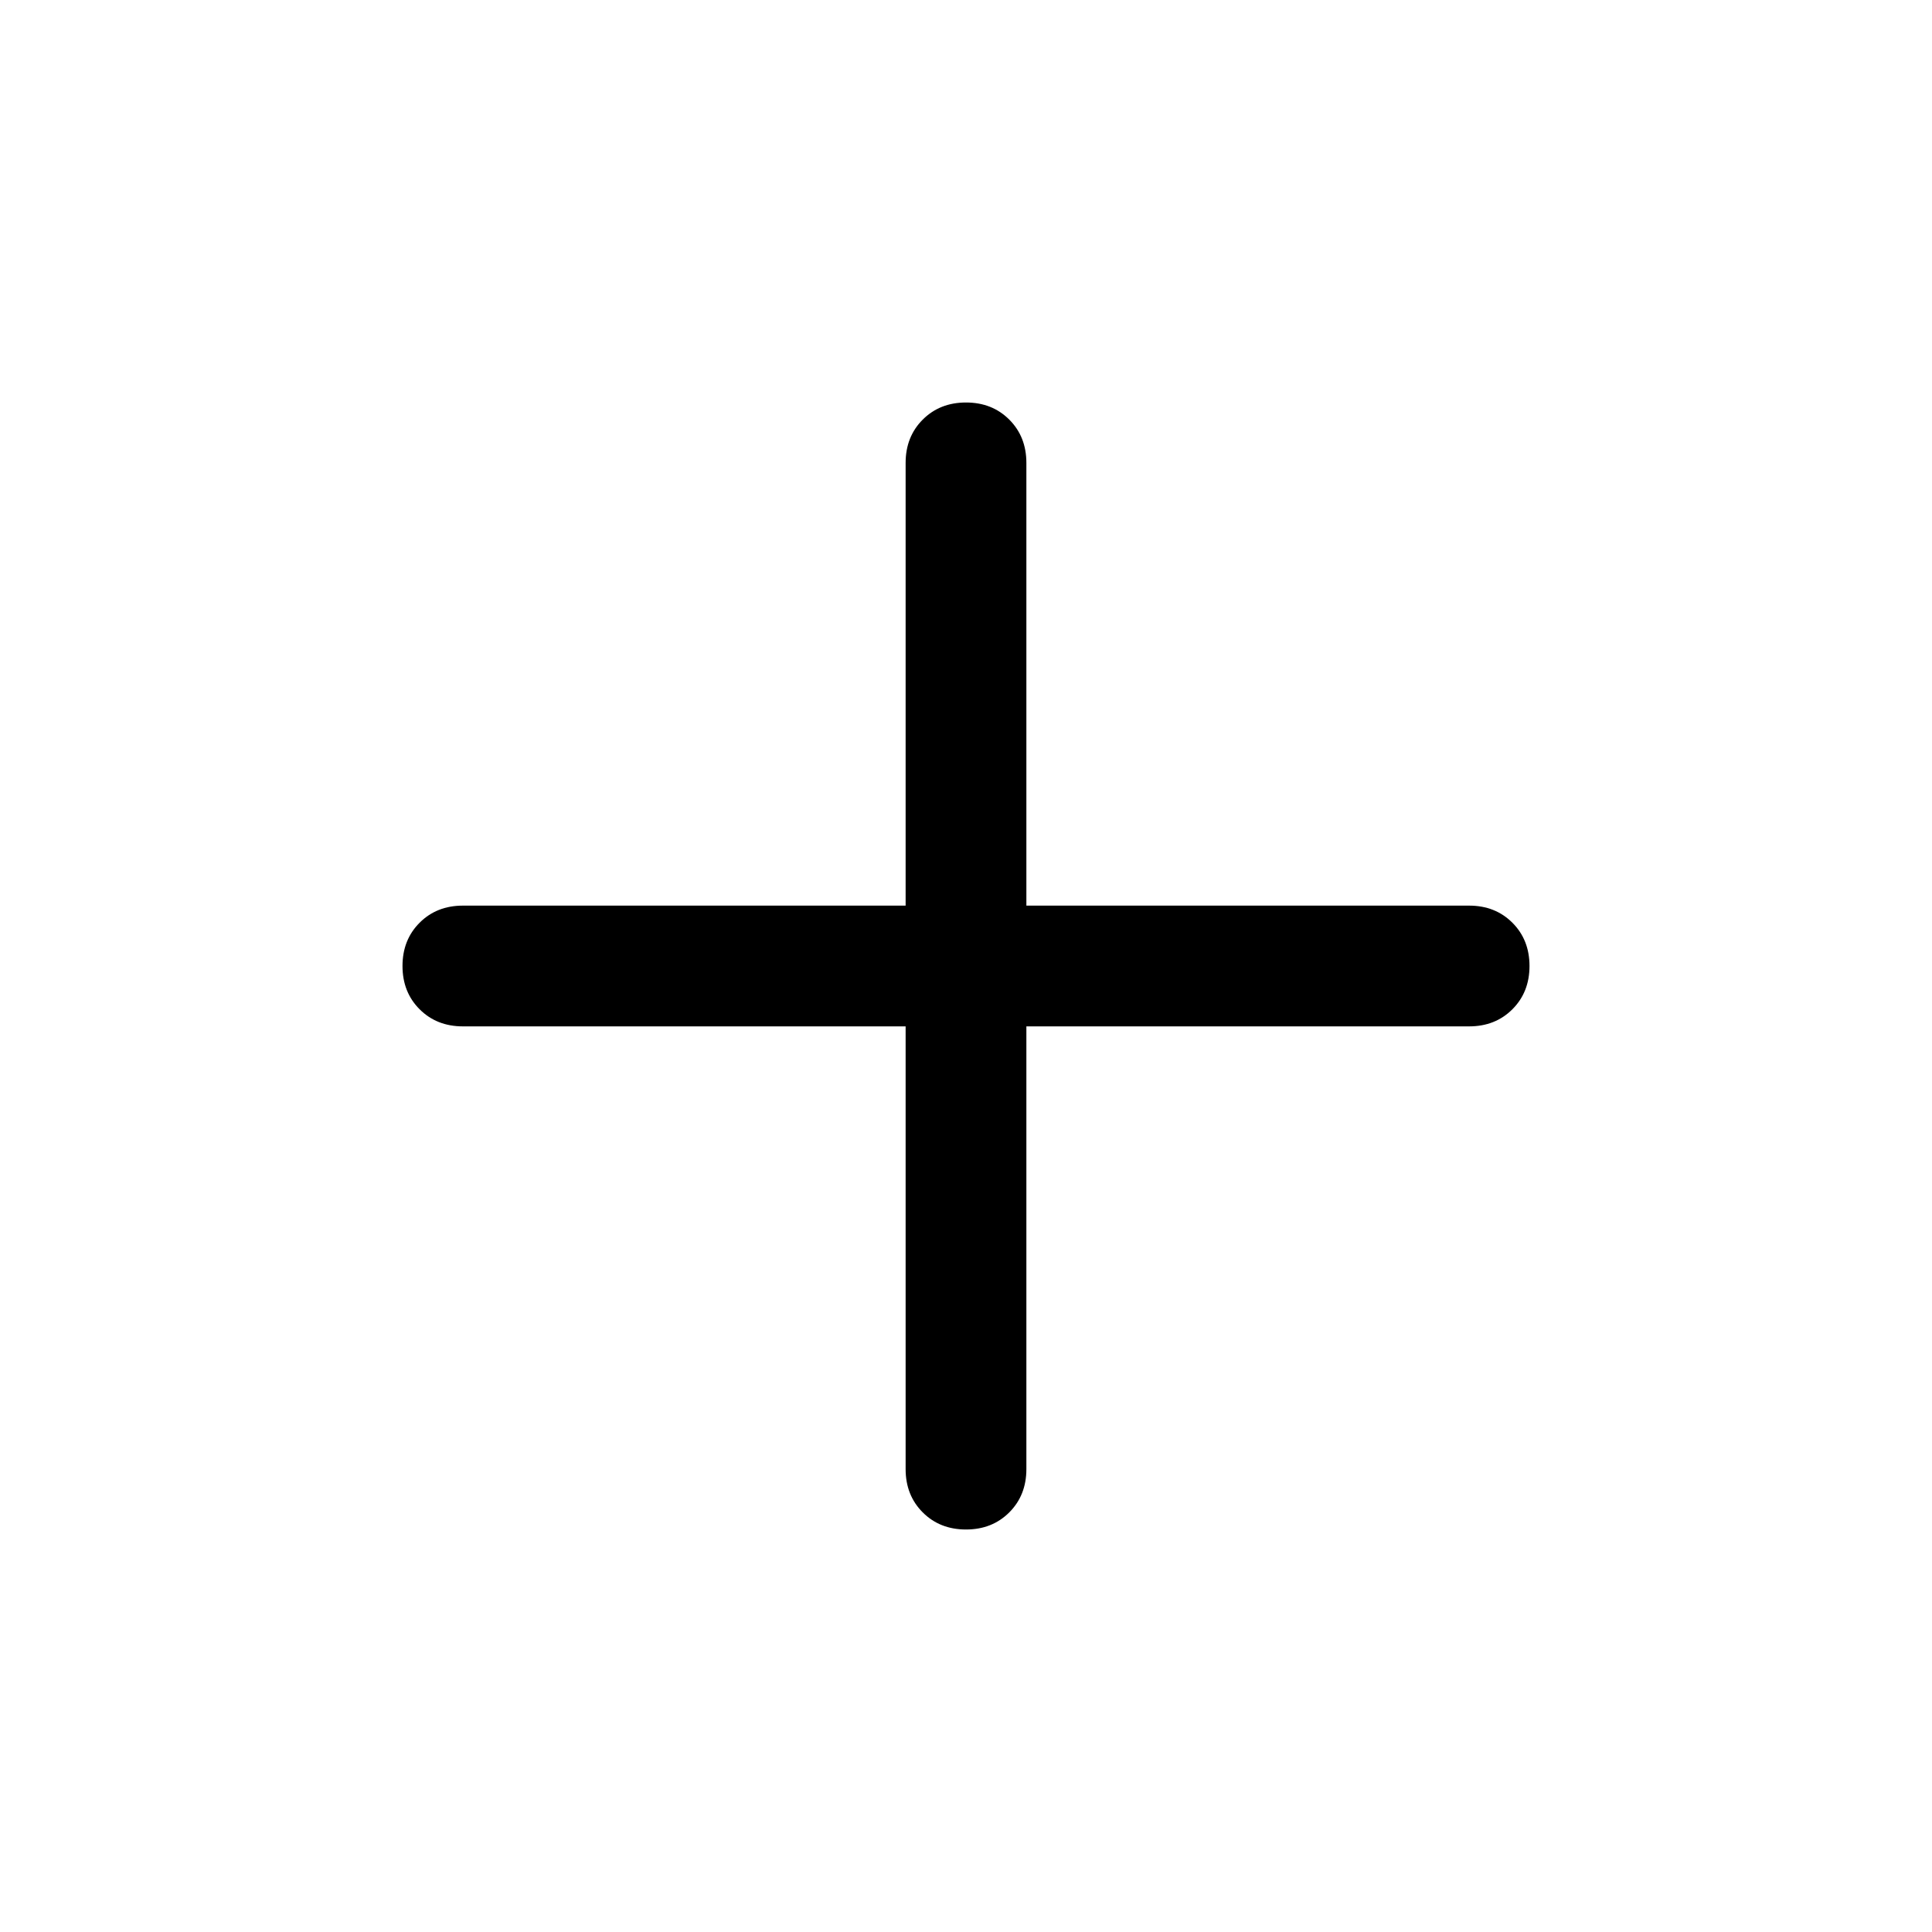
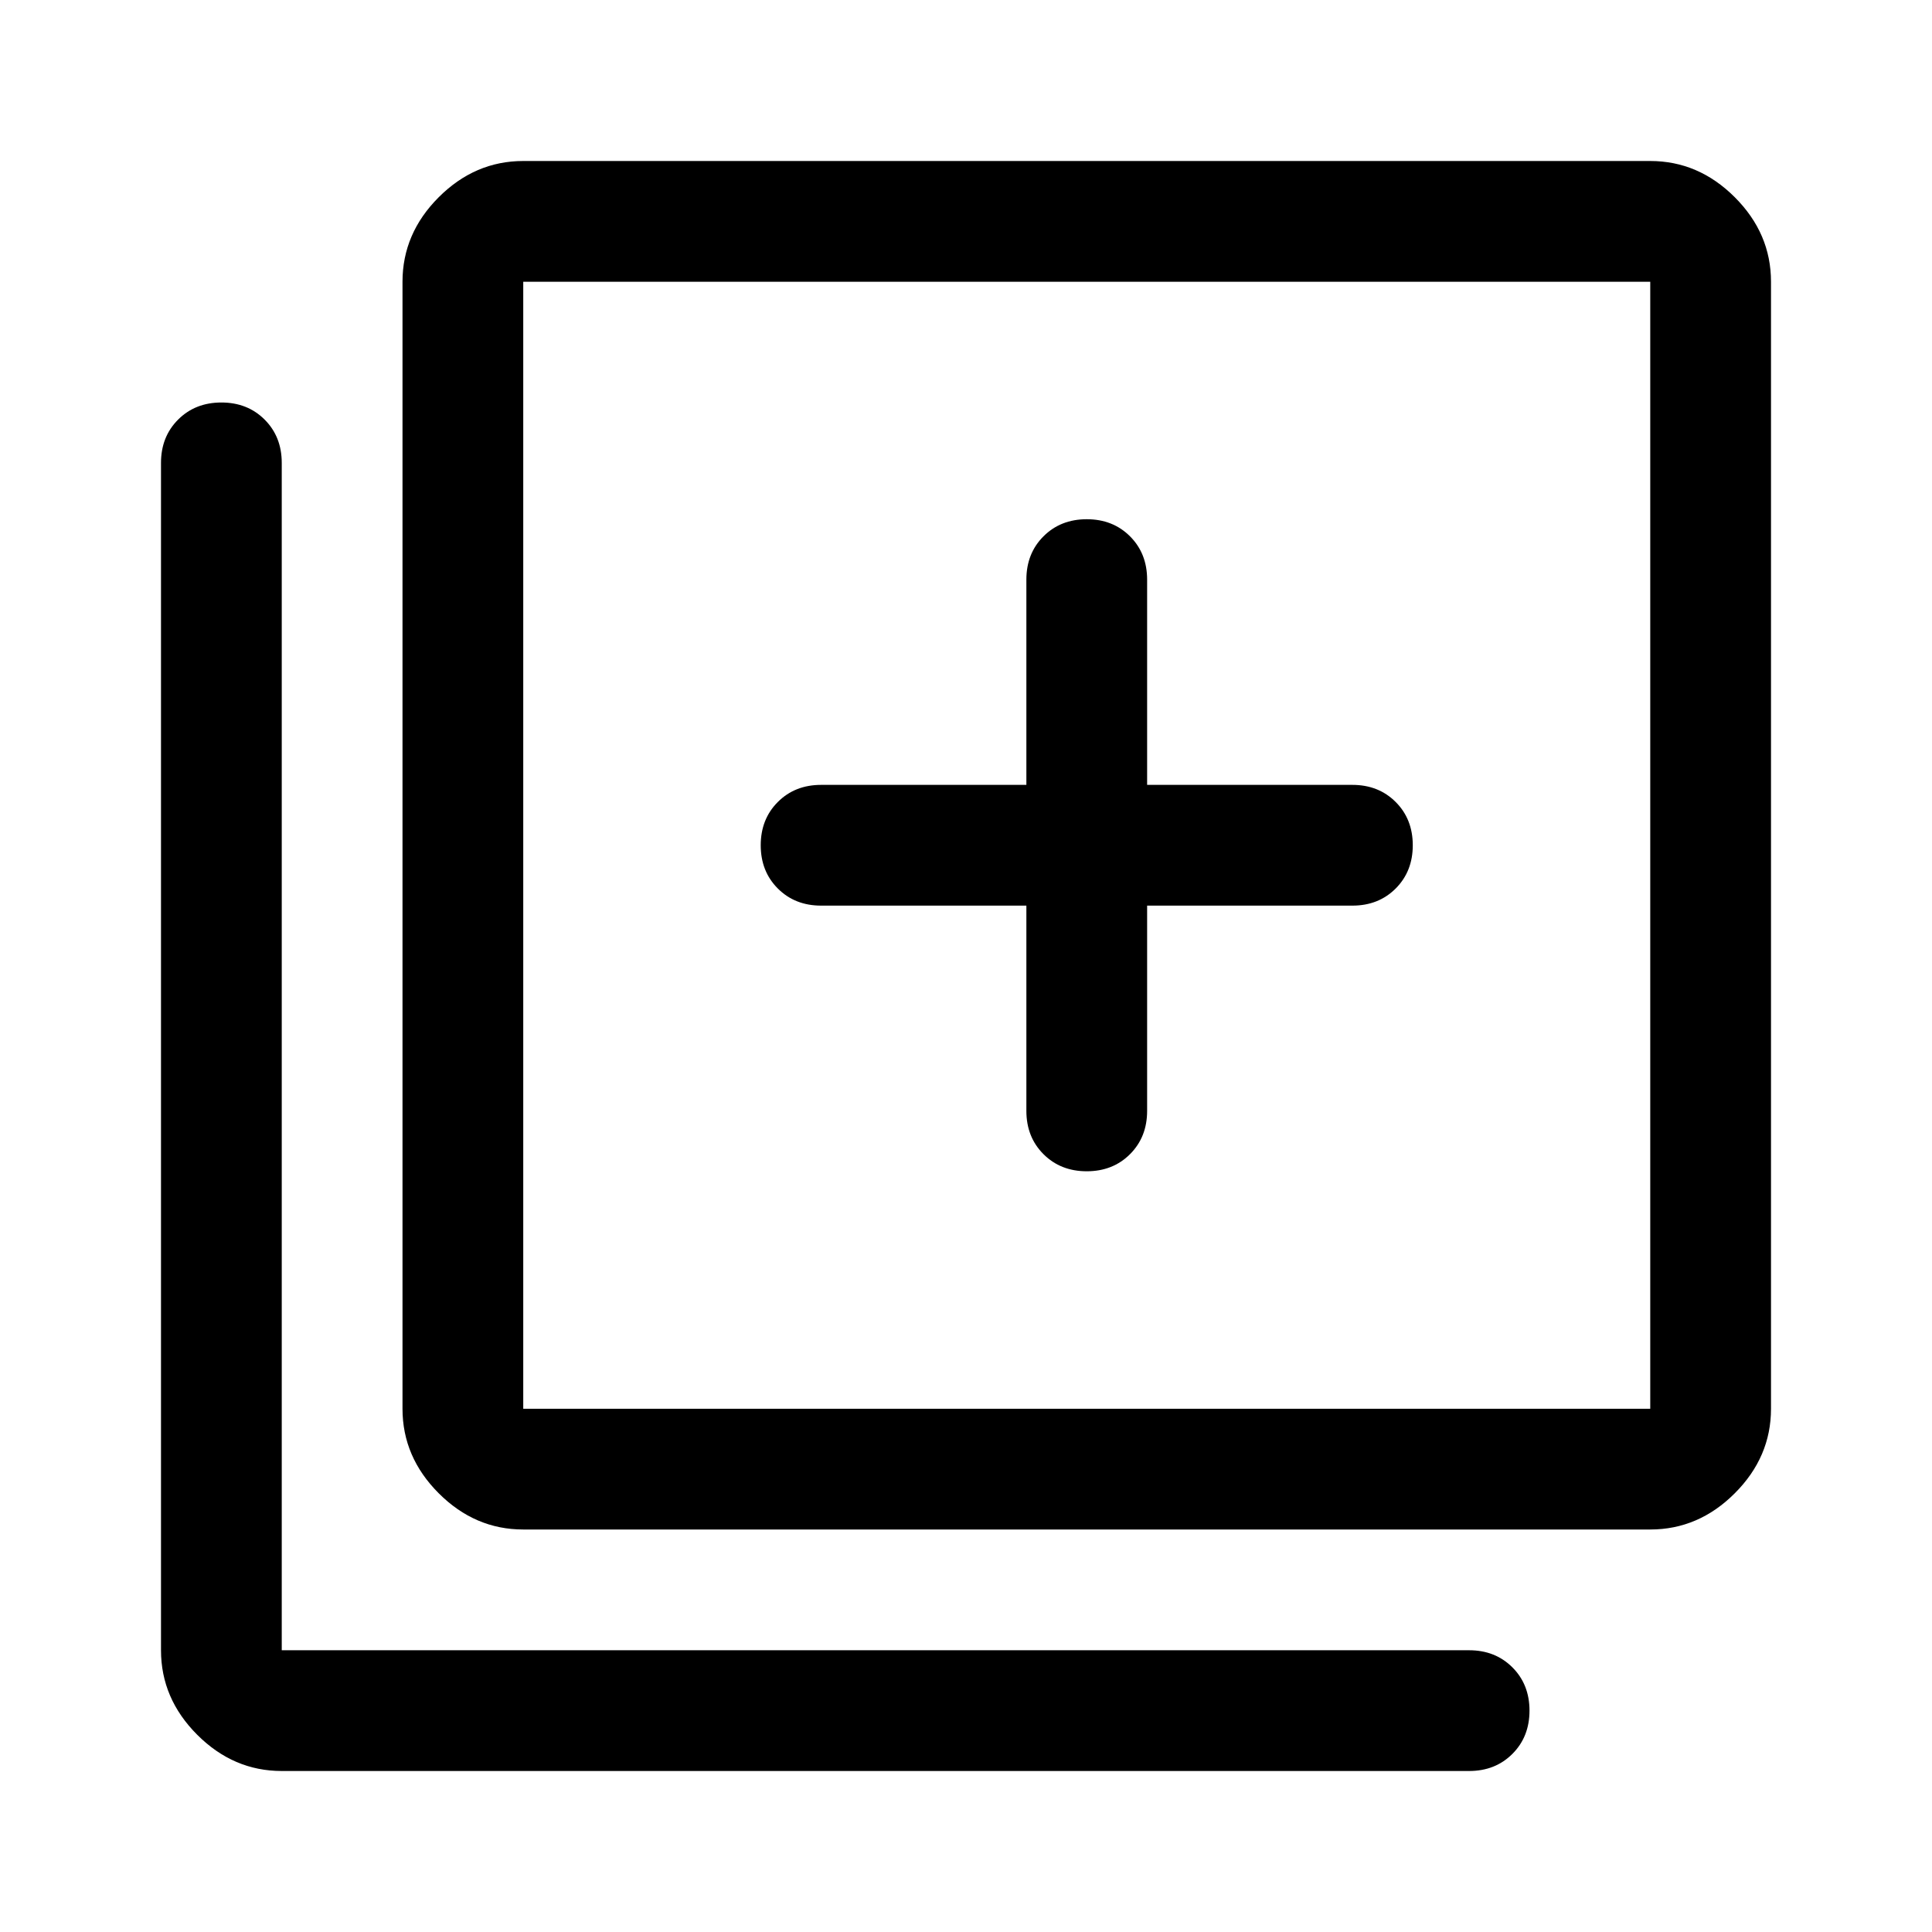
<svg xmlns="http://www.w3.org/2000/svg" height="48" width="48">
-   <path d="M24 38q-.65 0-1.075-.425-.425-.425-.425-1.075v-11h-11q-.65 0-1.075-.425Q10 24.65 10 24q0-.65.425-1.075.425-.425 1.075-.425h11v-11q0-.65.425-1.075Q23.35 10 24 10q.65 0 1.075.425.425.425.425 1.075v11h11q.65 0 1.075.425Q38 23.35 38 24q0 .65-.425 1.075-.425.425-1.075.425h-11v11q0 .65-.425 1.075Q24.65 38 24 38Z" />
+   <path d="M27 29.1q.65 0 1.075-.425.425-.425.425-1.075v-5.1h5.1q.65 0 1.075-.425.425-.425.425-1.075 0-.65-.425-1.075-.425-.425-1.075-.425h-5.1v-5.1q0-.65-.425-1.075Q27.65 12.9 27 12.9q-.65 0-1.075.425-.425.425-.425 1.075v5.1h-5.1q-.65 0-1.075.425Q18.9 20.35 18.9 21q0 .65.425 1.075.425.425 1.075.425h5.1v5.1q0 .65.425 1.075.425.425 1.075.425ZM13 38q-1.2 0-2.1-.9-.9-.9-.9-2.1V7q0-1.2.9-2.1.9-.9 2.1-.9h28q1.2 0 2.1.9.9.9.9 2.1v28q0 1.2-.9 2.1-.9.9-2.1.9Zm0-3h28V7H13v28Zm-6 9q-1.2 0-2.1-.9Q4 42.2 4 41V11.5q0-.65.425-1.075Q4.85 10 5.5 10q.65 0 1.075.425Q7 10.85 7 11.5V41h29.5q.65 0 1.075.425Q38 41.85 38 42.5q0 .65-.425 1.075Q37.15 44 36.5 44Zm6-37v28V7Z" />
</svg>
